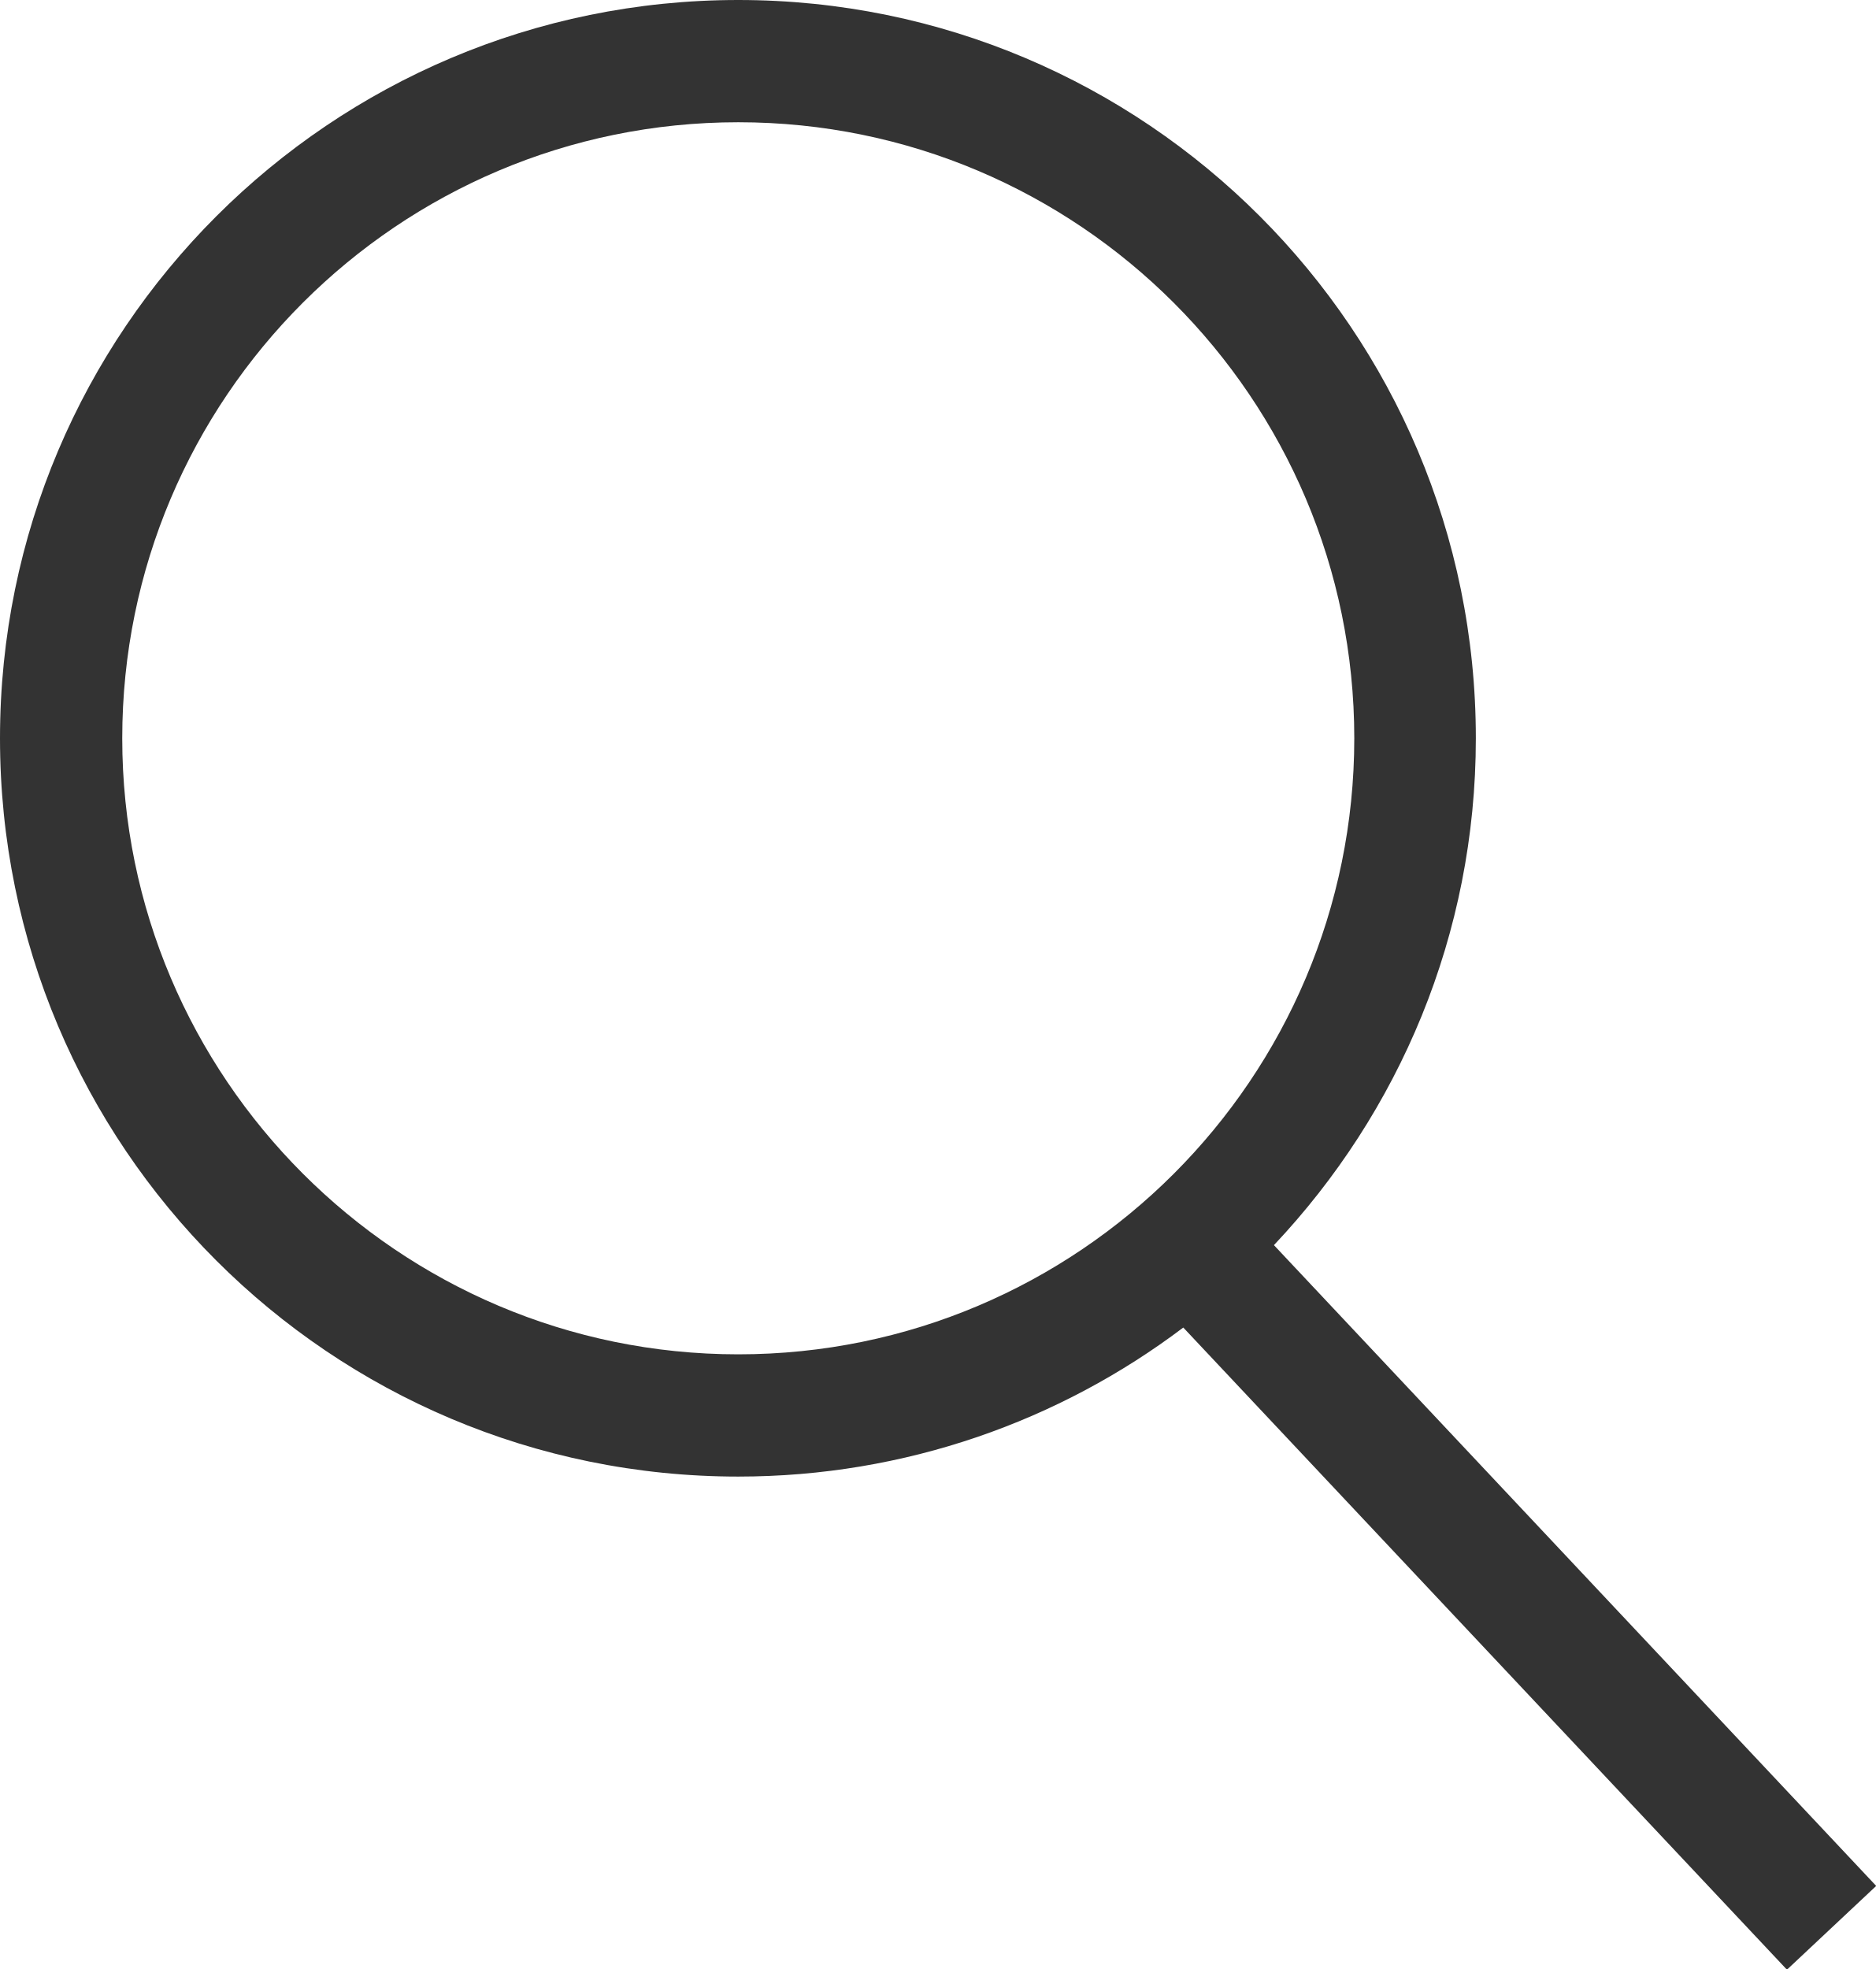
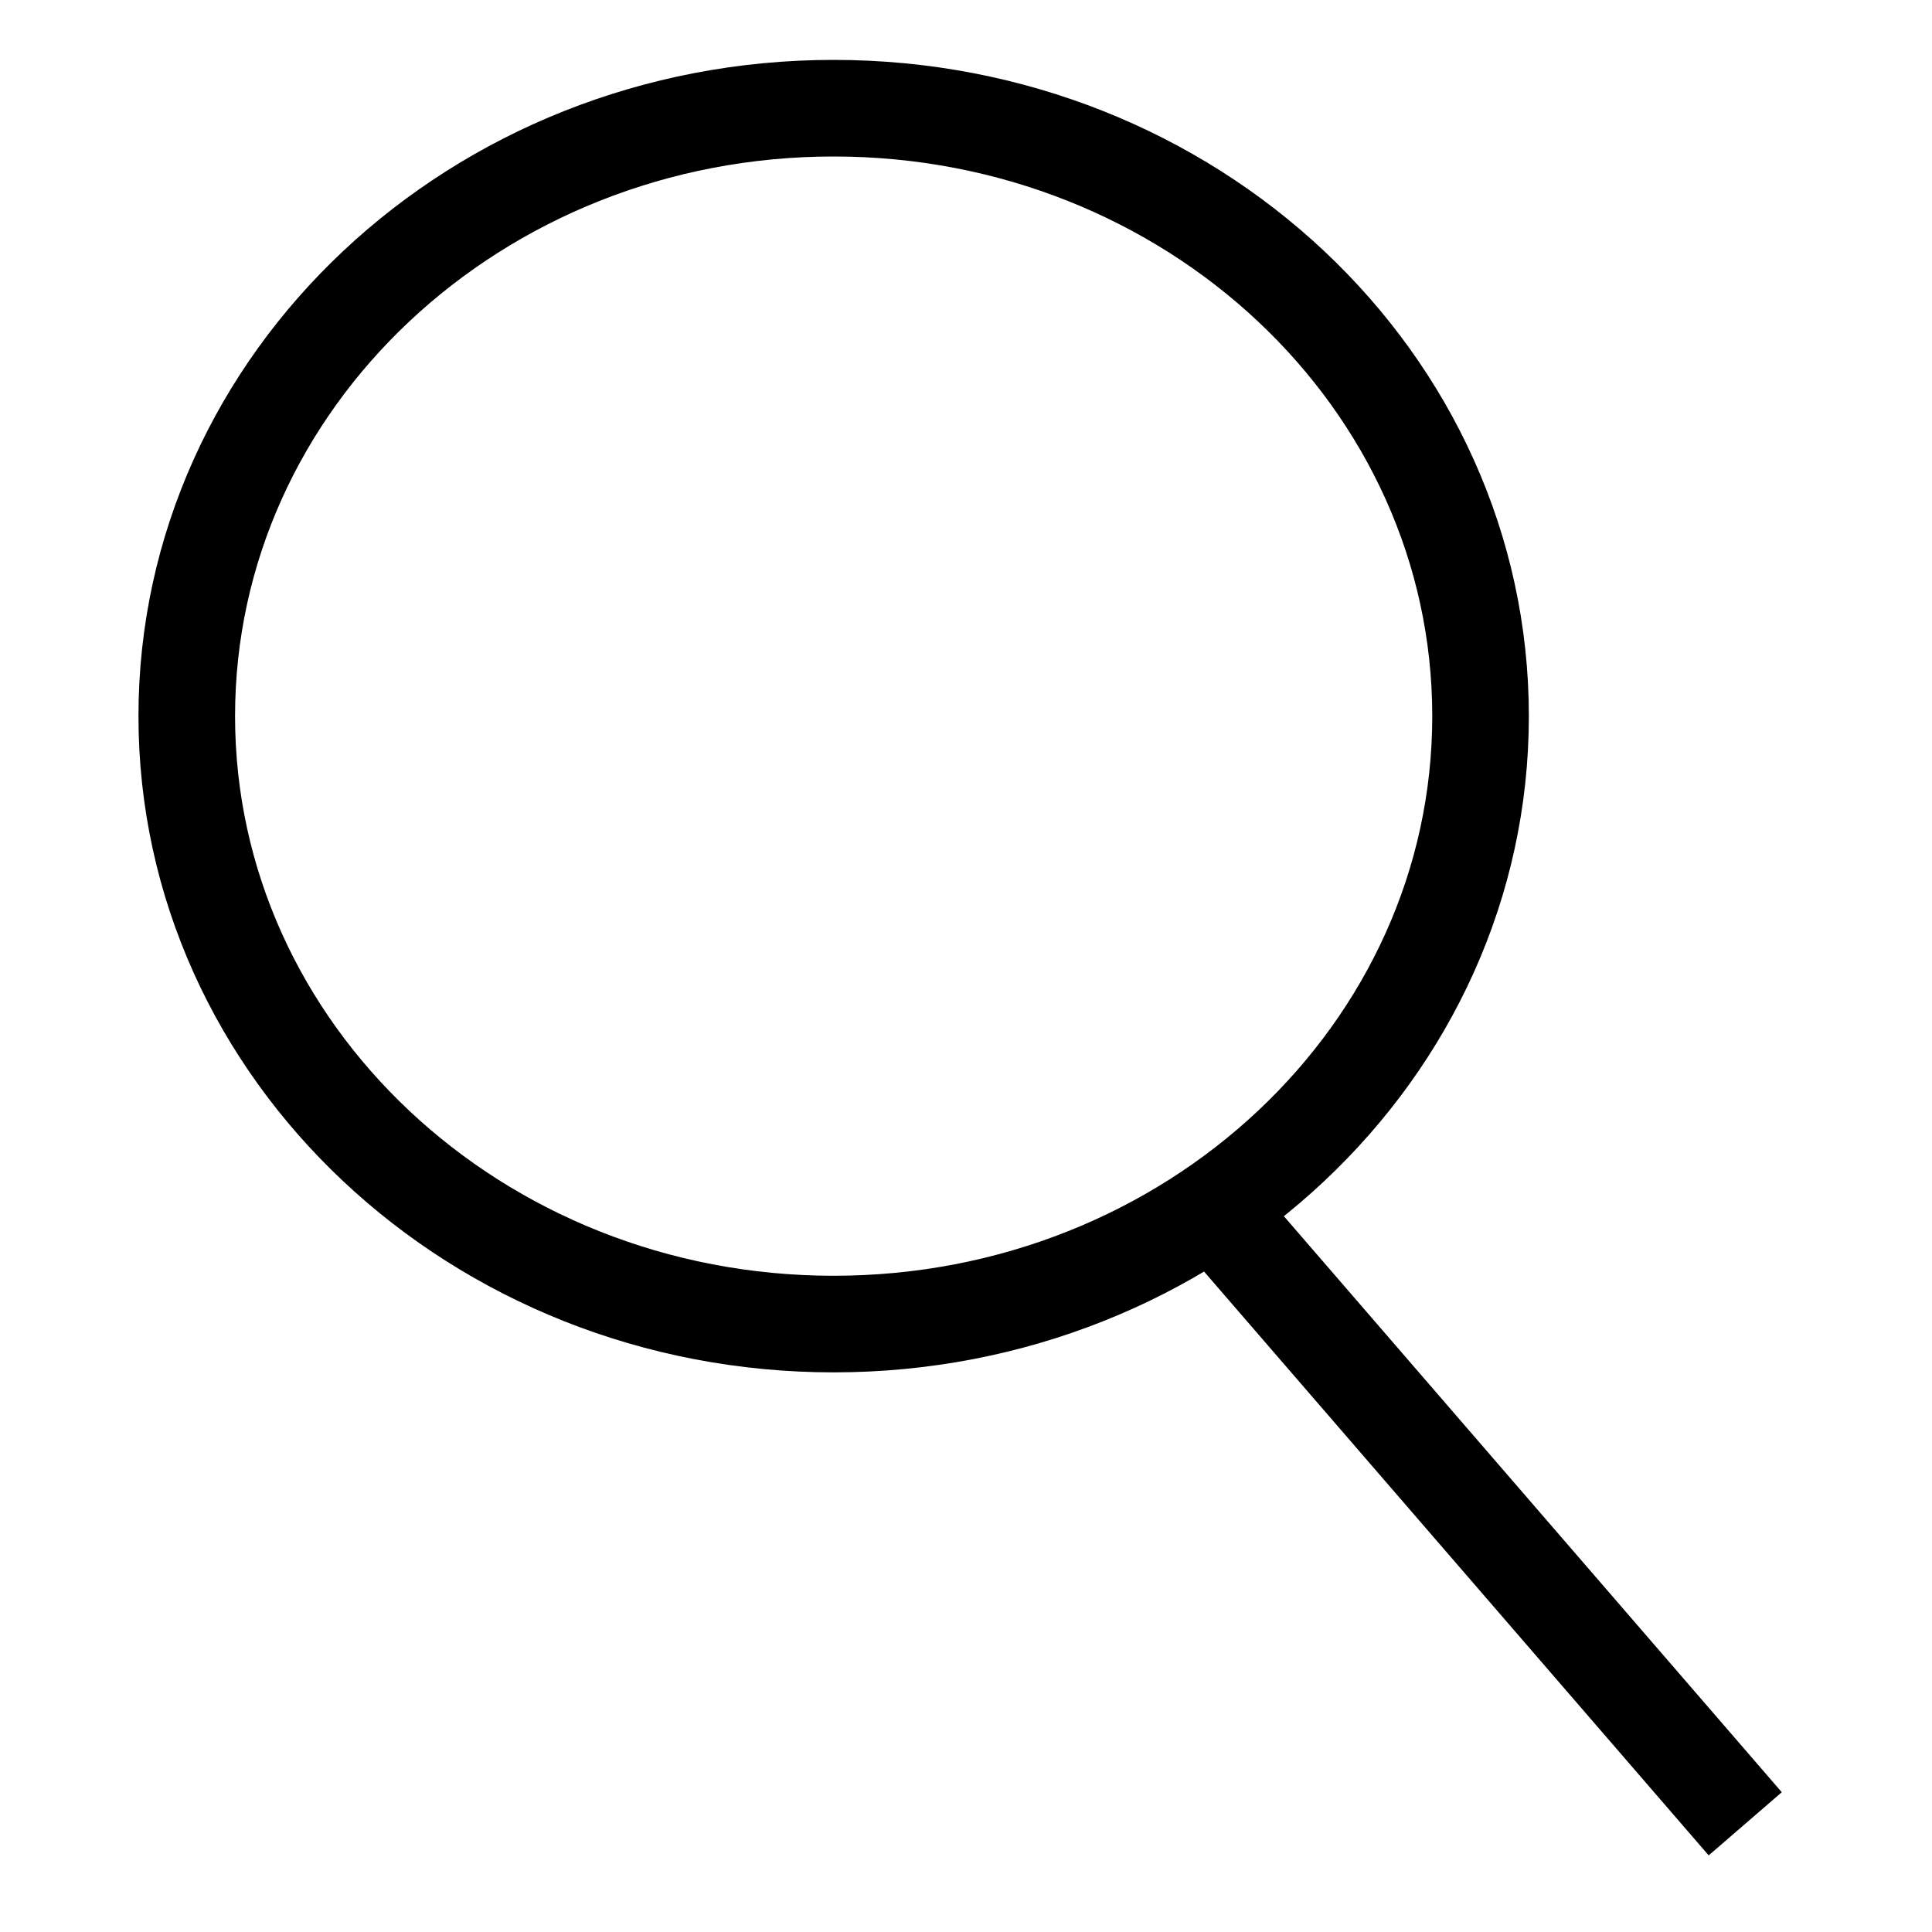
- <svg xmlns="http://www.w3.org/2000/svg" id="_이어_1" viewBox="0 0 27.31 28.67">
-   <defs>
-     <style>.cls-1{fill:#333;}</style>
-   </defs>
-   <path class="cls-1" d="M27.31,27.45l-8.76-9.32c1.82-1.93,2.94-4.52,2.94-7.38C21.49,4.81,16.68,0,10.75,0S0,4.81,0,10.75s4.81,10.75,10.75,10.75c2.43,0,4.68-.81,6.48-2.17l8.79,9.35,1.3-1.22ZM1.78,10.75C1.78,5.8,5.8,1.78,10.75,1.78s8.97,4.02,8.97,8.97-4.02,8.97-8.97,8.97S1.78,15.69,1.78,10.75Z" />
+ <svg xmlns="http://www.w3.org/2000/svg" version="1.1" id="레이어_1" x="0px" y="0px" viewBox="0 0 60 60" enable-background="new 0 0 60 60" xml:space="preserve">
+   <g>
+     <ellipse fill="none" stroke="#000000" stroke-width="3" stroke-miterlimit="10" cx="25.89" cy="22.24" rx="20.09" ry="18.88" />
+     <line fill="none" stroke="#000000" stroke-width="3" stroke-miterlimit="10" x1="37.63" y1="37.47" x2="54.2" y2="56.64" />
+   </g>
</svg>
